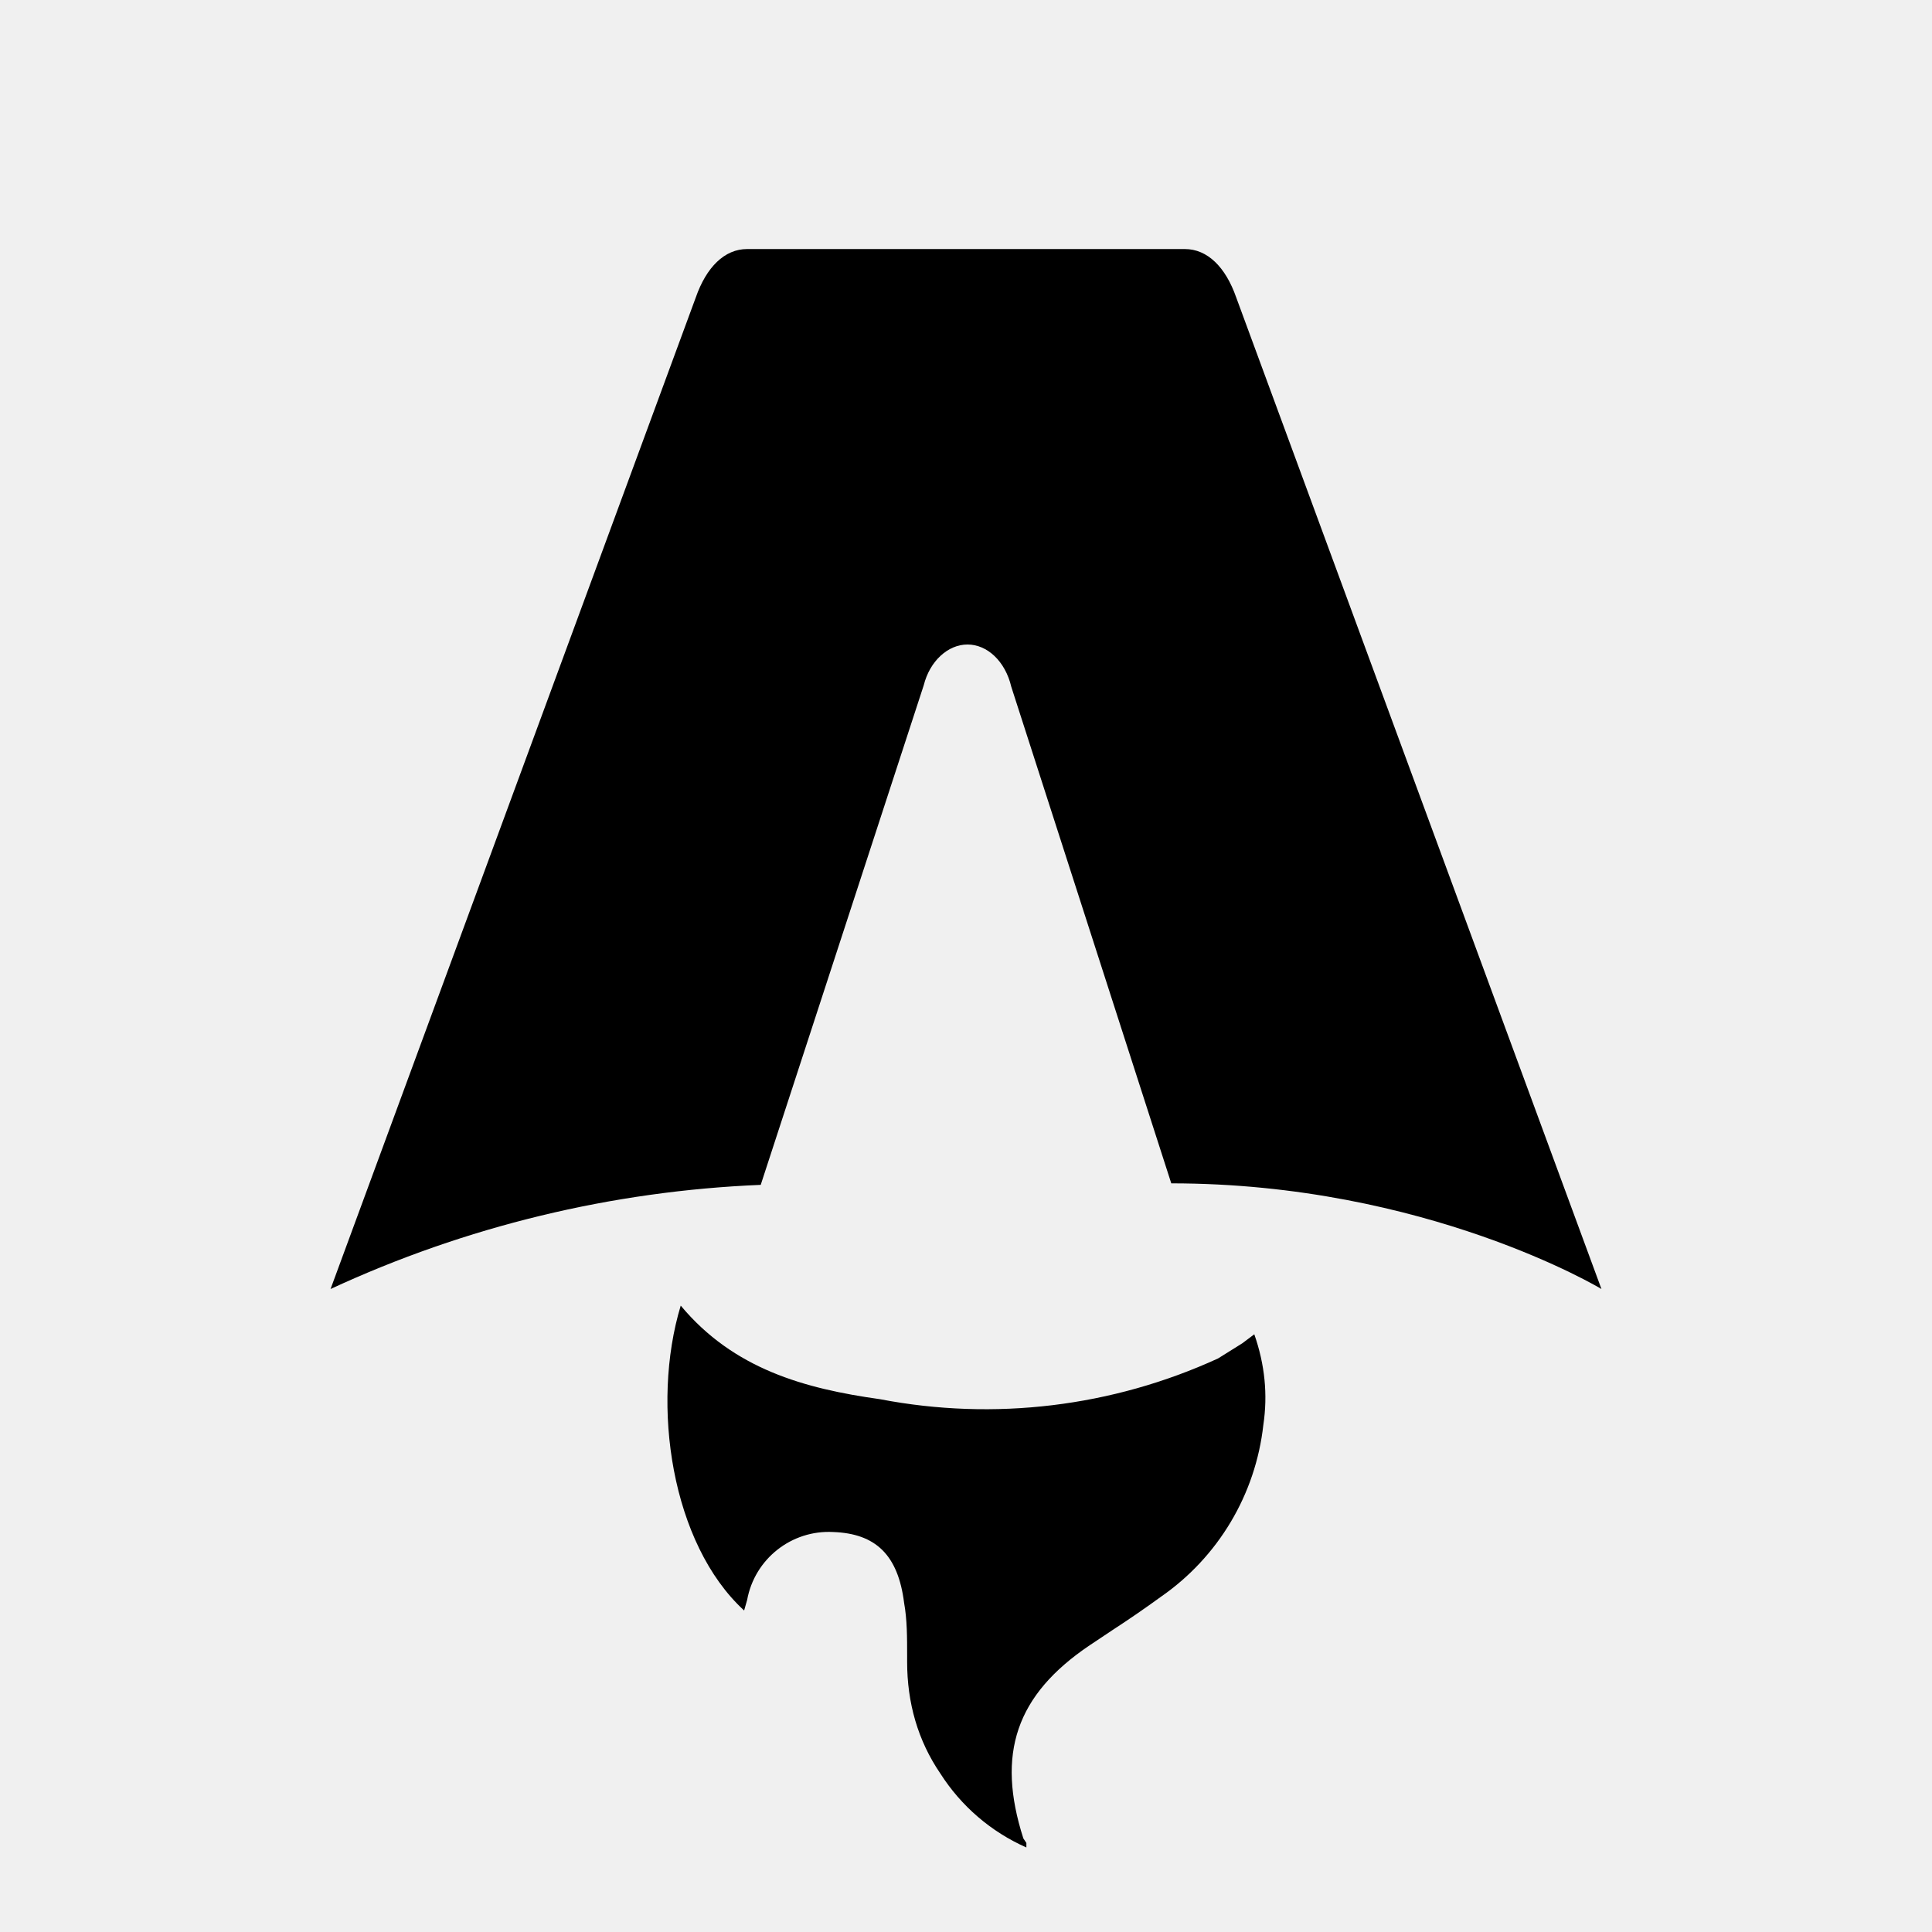
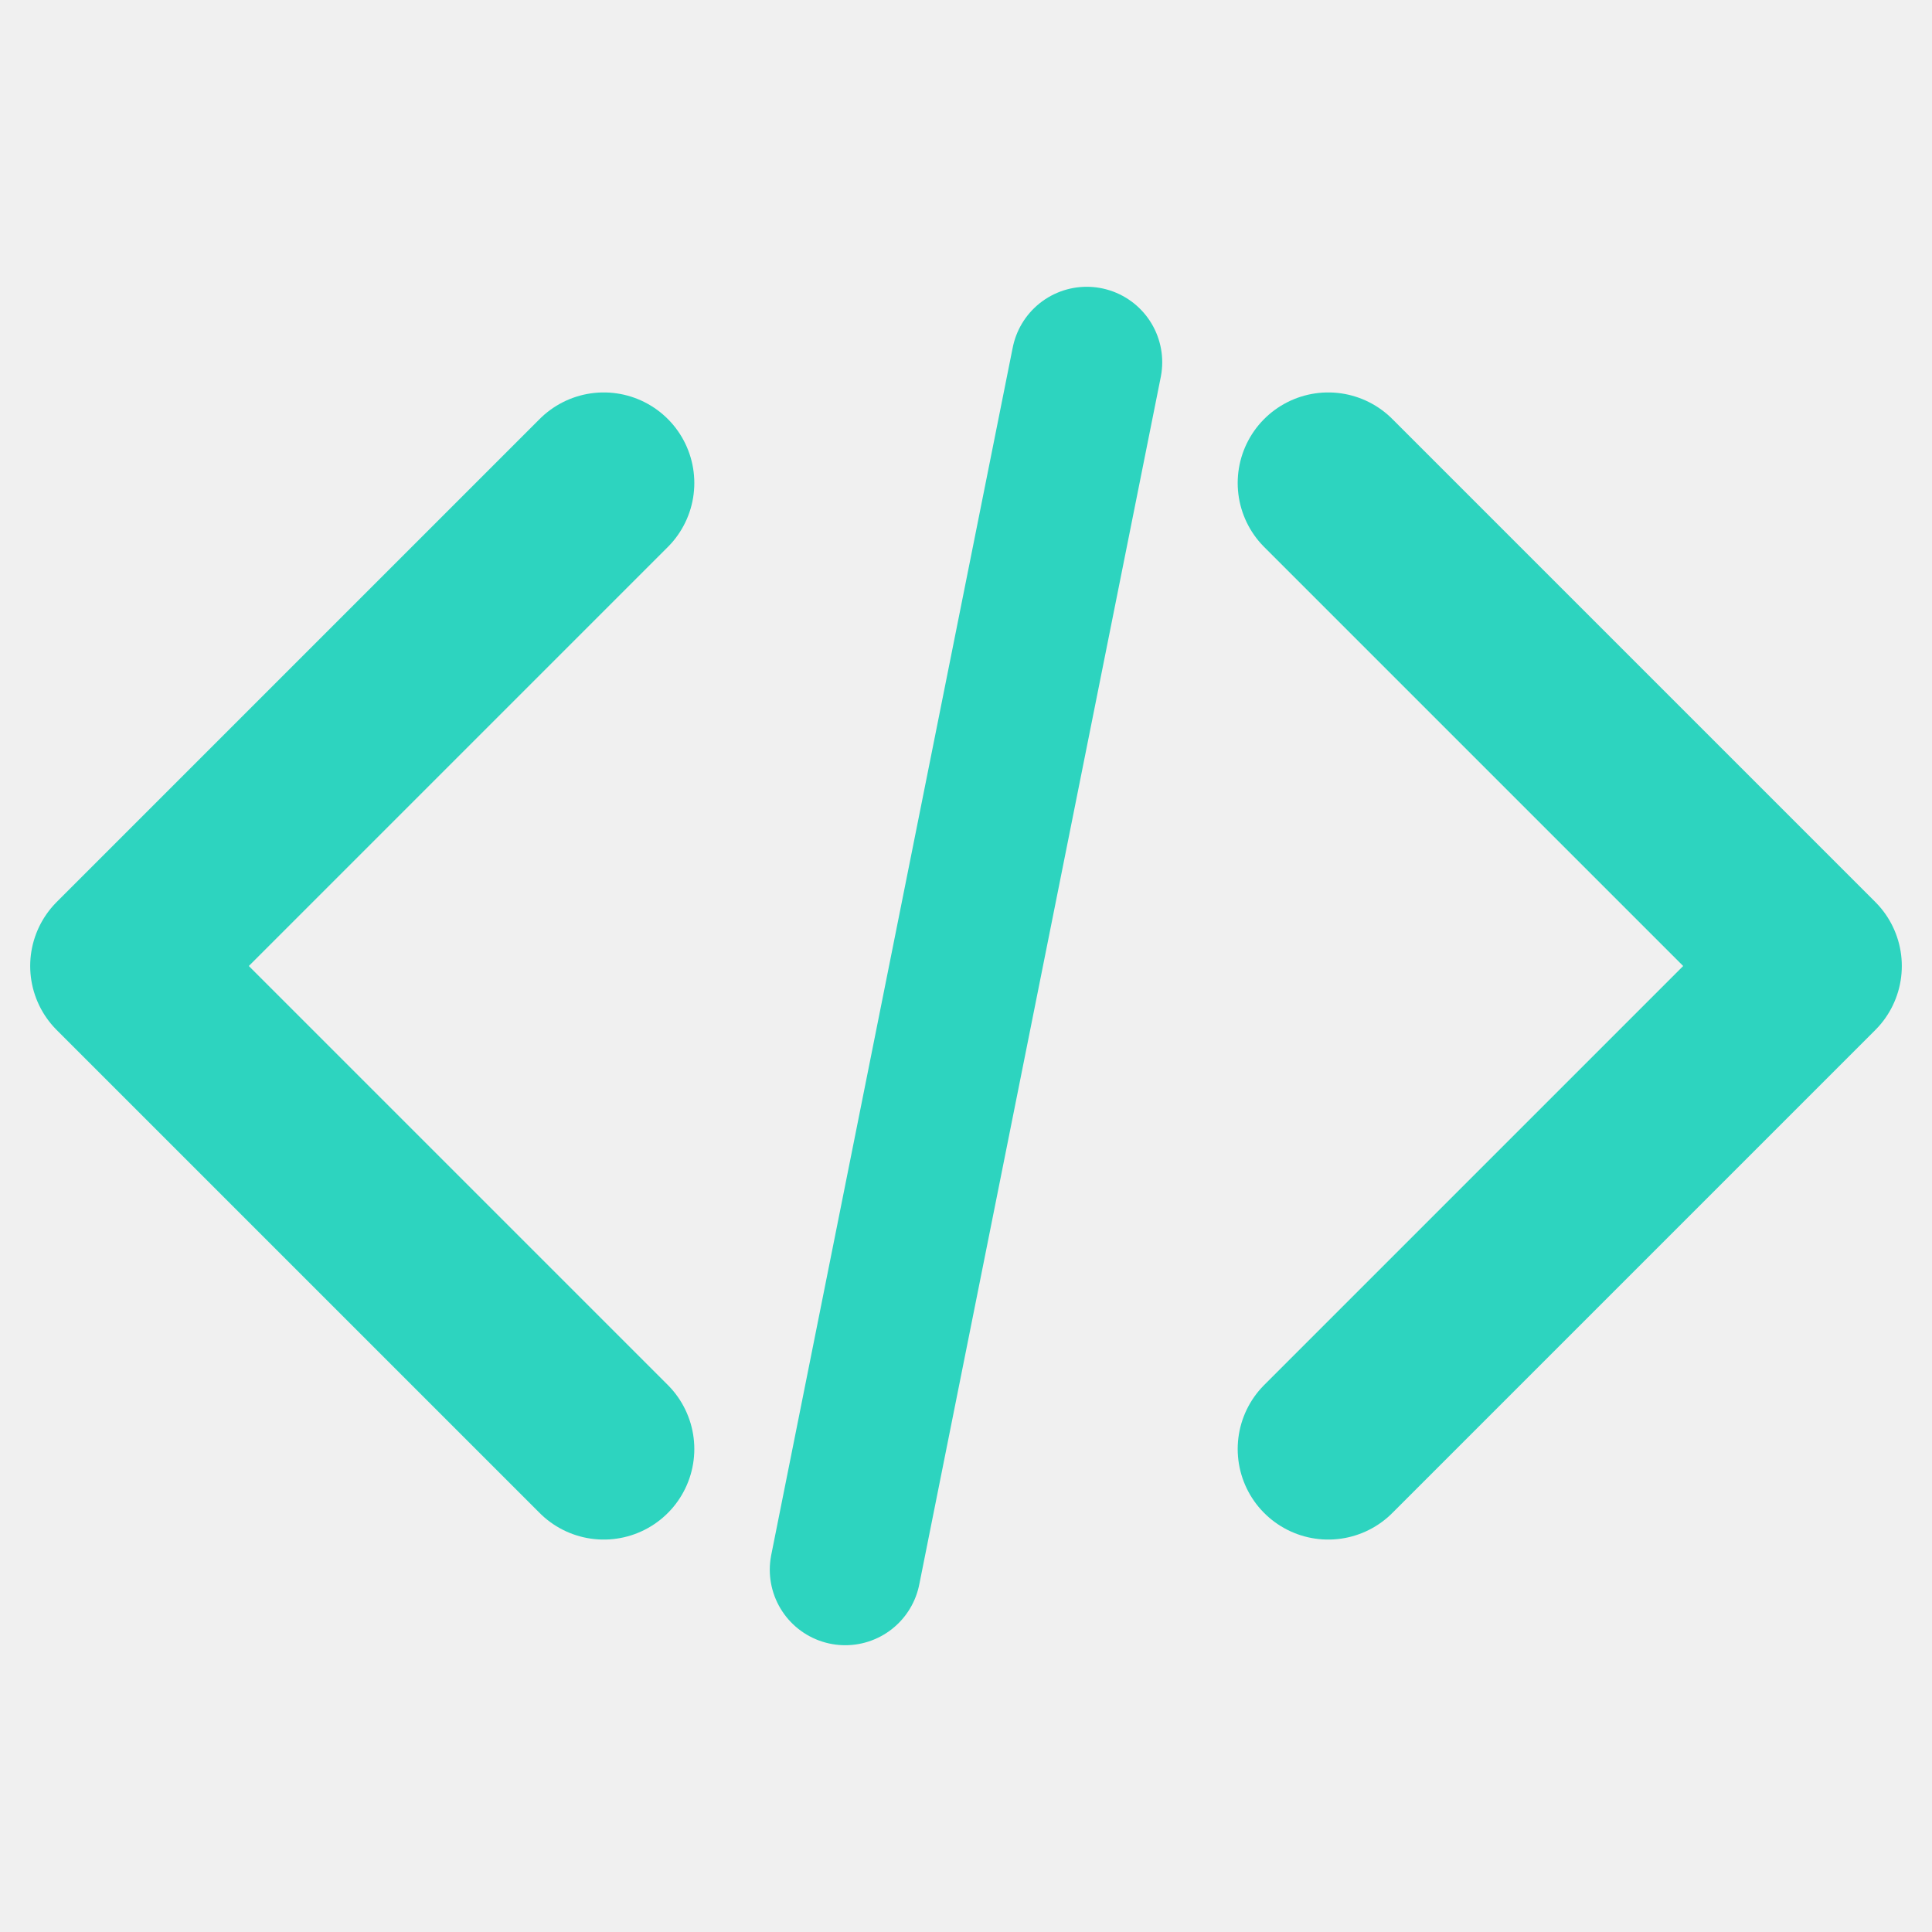
- <svg xmlns="http://www.w3.org/2000/svg" fill="none" viewBox="0 0 128 128">
-   <path d="M50.4 78.5a75.1 75.1 0 0 0-28.5 6.9l24.2-65.7c.7-2 1.9-3.2 3.4-3.2h29c1.5 0 2.7 1.2 3.4 3.2l24.2 65.7s-11.6-7-28.5-7L67 45.5c-.4-1.7-1.6-2.8-2.9-2.8-1.3 0-2.5 1.1-2.9 2.7L50.4 78.5Zm-1.1 28.2Zm-4.2-20.2c-2 6.6-.6 15.8 4.2 20.2a17.5 17.5 0 0 1 .2-.7 5.5 5.5 0 0 1 5.7-4.5c2.8.1 4.3 1.5 4.7 4.7.2 1.1.2 2.3.2 3.5v.4c0 2.7.7 5.2 2.2 7.4a13 13 0 0 0 5.7 4.9v-.3l-.2-.3c-1.8-5.6-.5-9.5 4.4-12.8l1.5-1a73 73 0 0 0 3.2-2.2 16 16 0 0 0 6.8-11.4c.3-2 .1-4-.6-6l-.8.6-1.6 1a37 37 0 0 1-22.4 2.7c-5-.7-9.7-2-13.2-6.2Z" />
-   <style>
-         path { fill: #000; }
-         @media (prefers-color-scheme: dark) {
-             path { fill: #FFF; }
-         }
-     </style>
+ <svg xmlns="http://www.w3.org/2000/svg" viewBox="0 0 32 32" fill="none">
+   <path d="M10 8L2 16L10 24" stroke="#2dd4bf" stroke-width="3" stroke-linecap="round" stroke-linejoin="round" />
+   <path d="M22 8L30 16L22 24" stroke="#2dd4bf" stroke-width="3" stroke-linecap="round" stroke-linejoin="round" />
+   <path d="M18 6L14 26" stroke="#2dd4bf" stroke-width="2.5" stroke-linecap="round" />
</svg>
